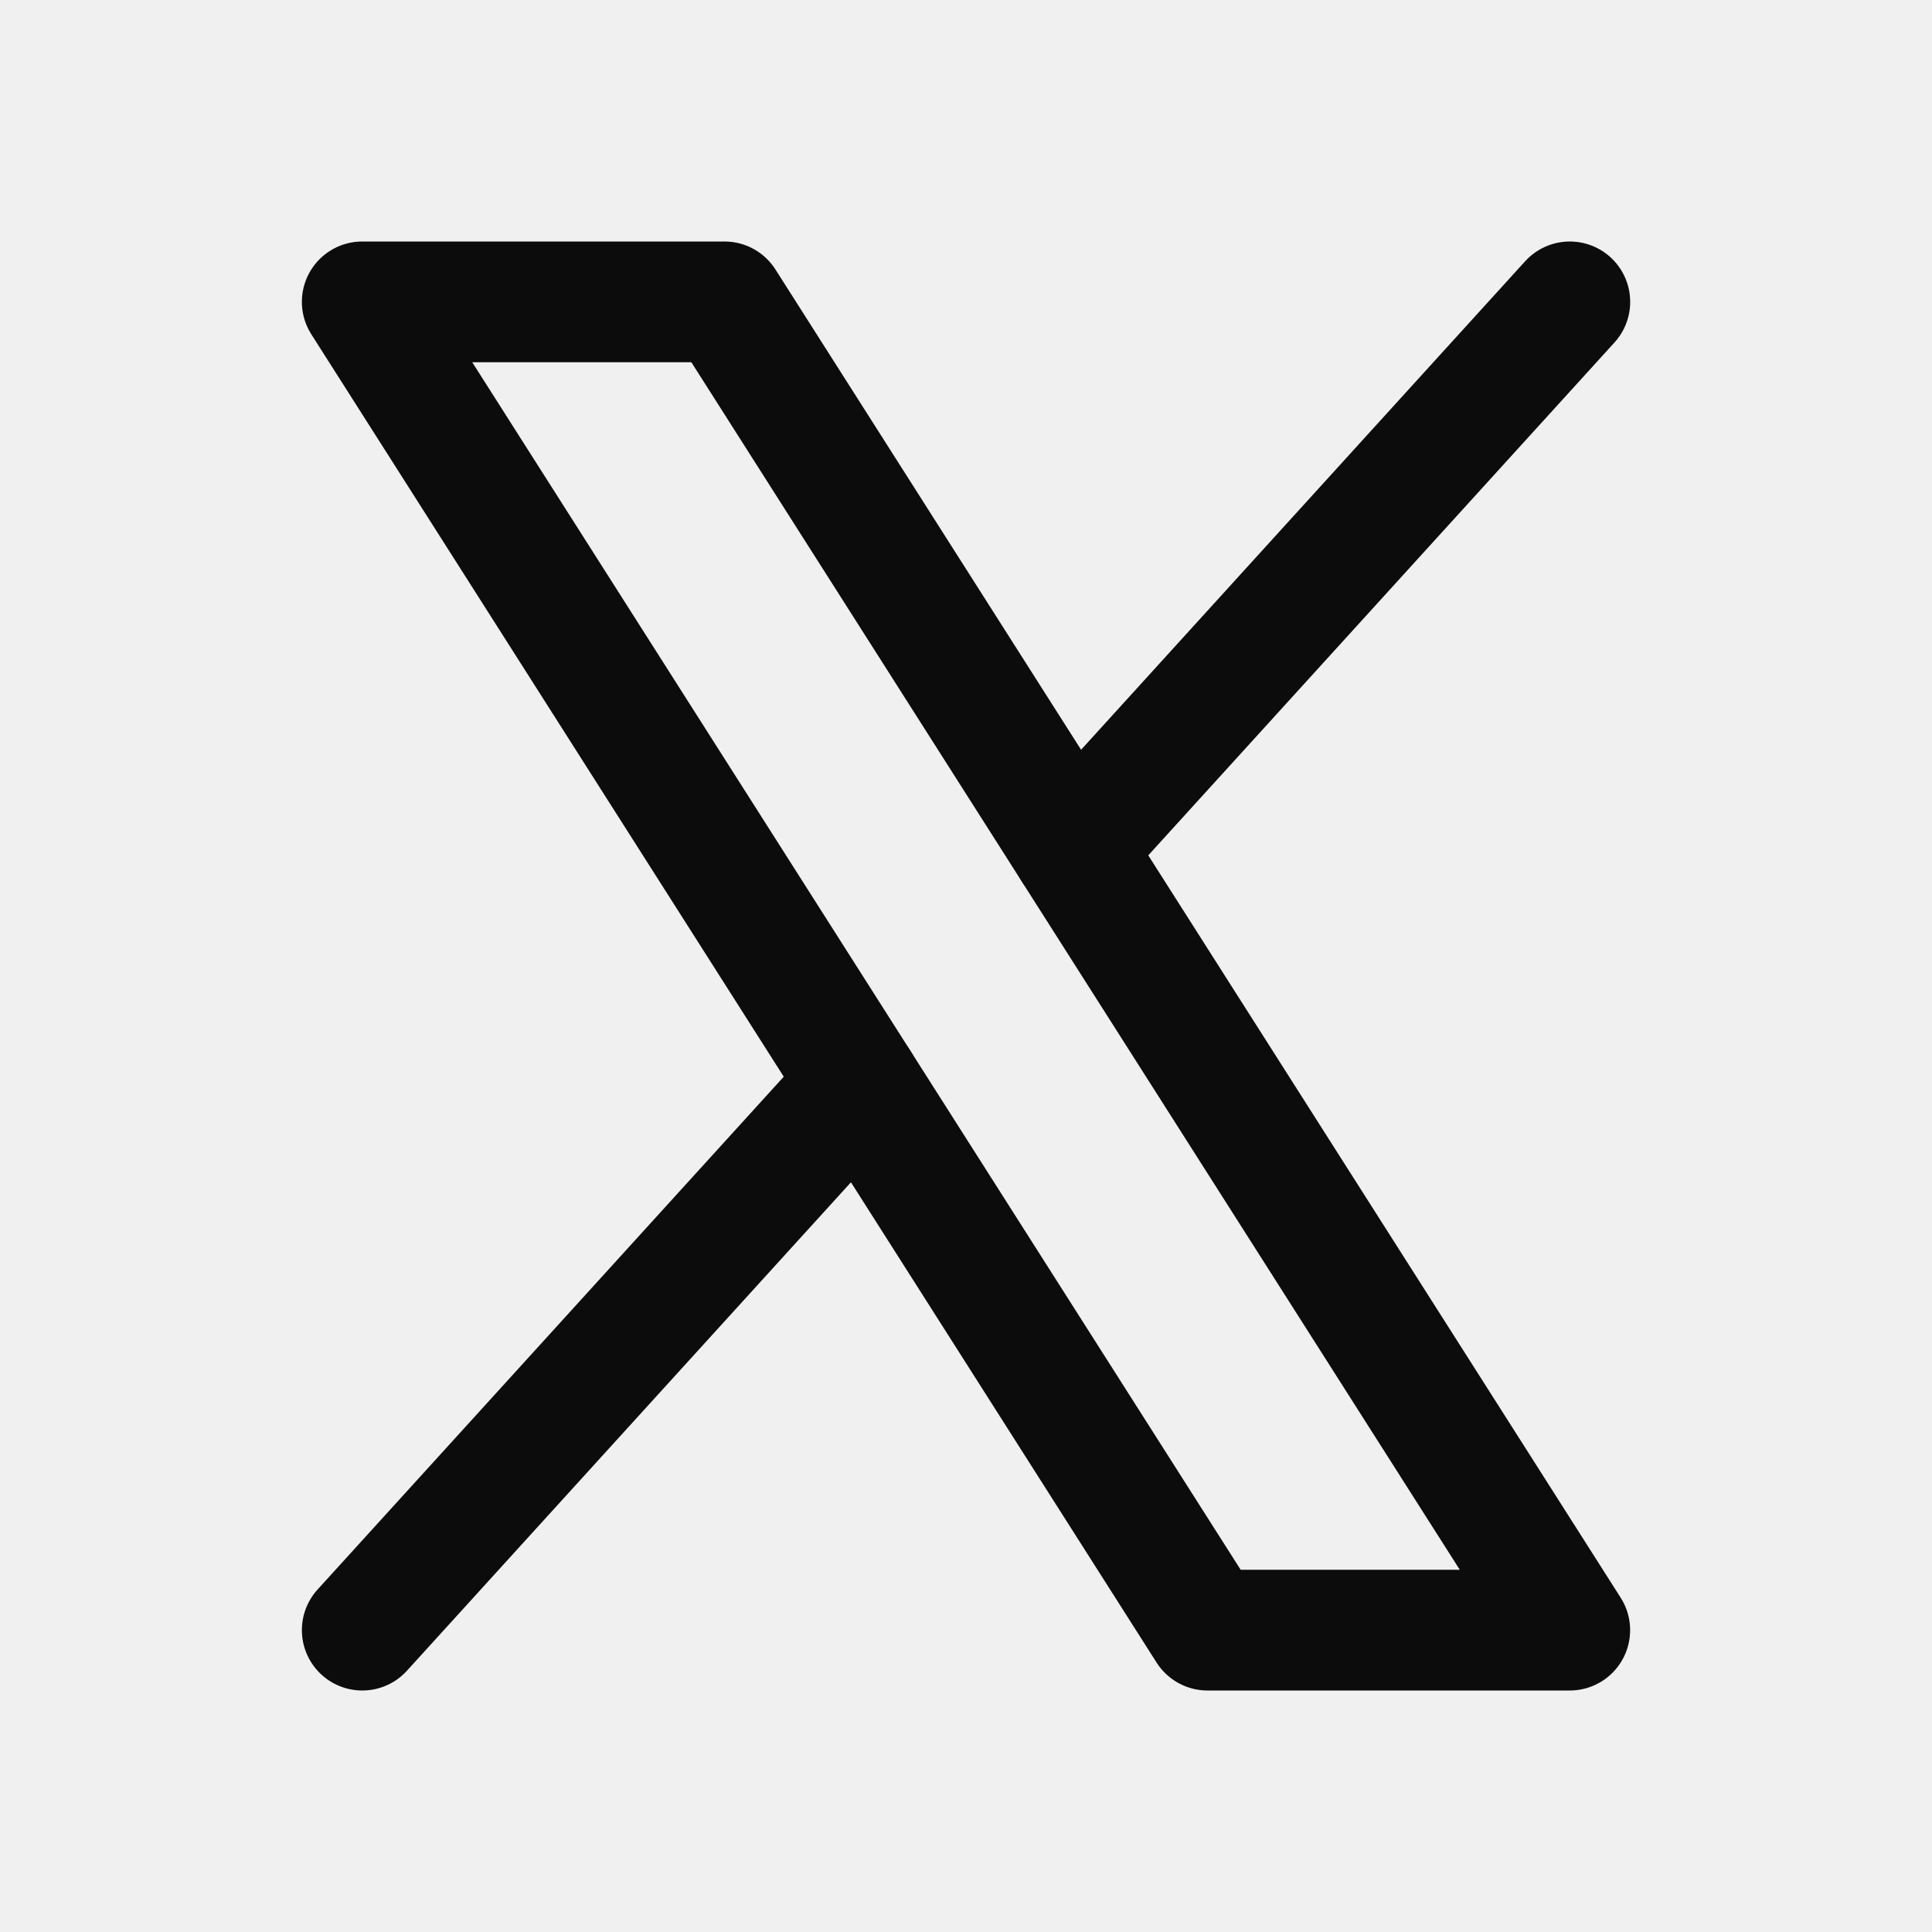
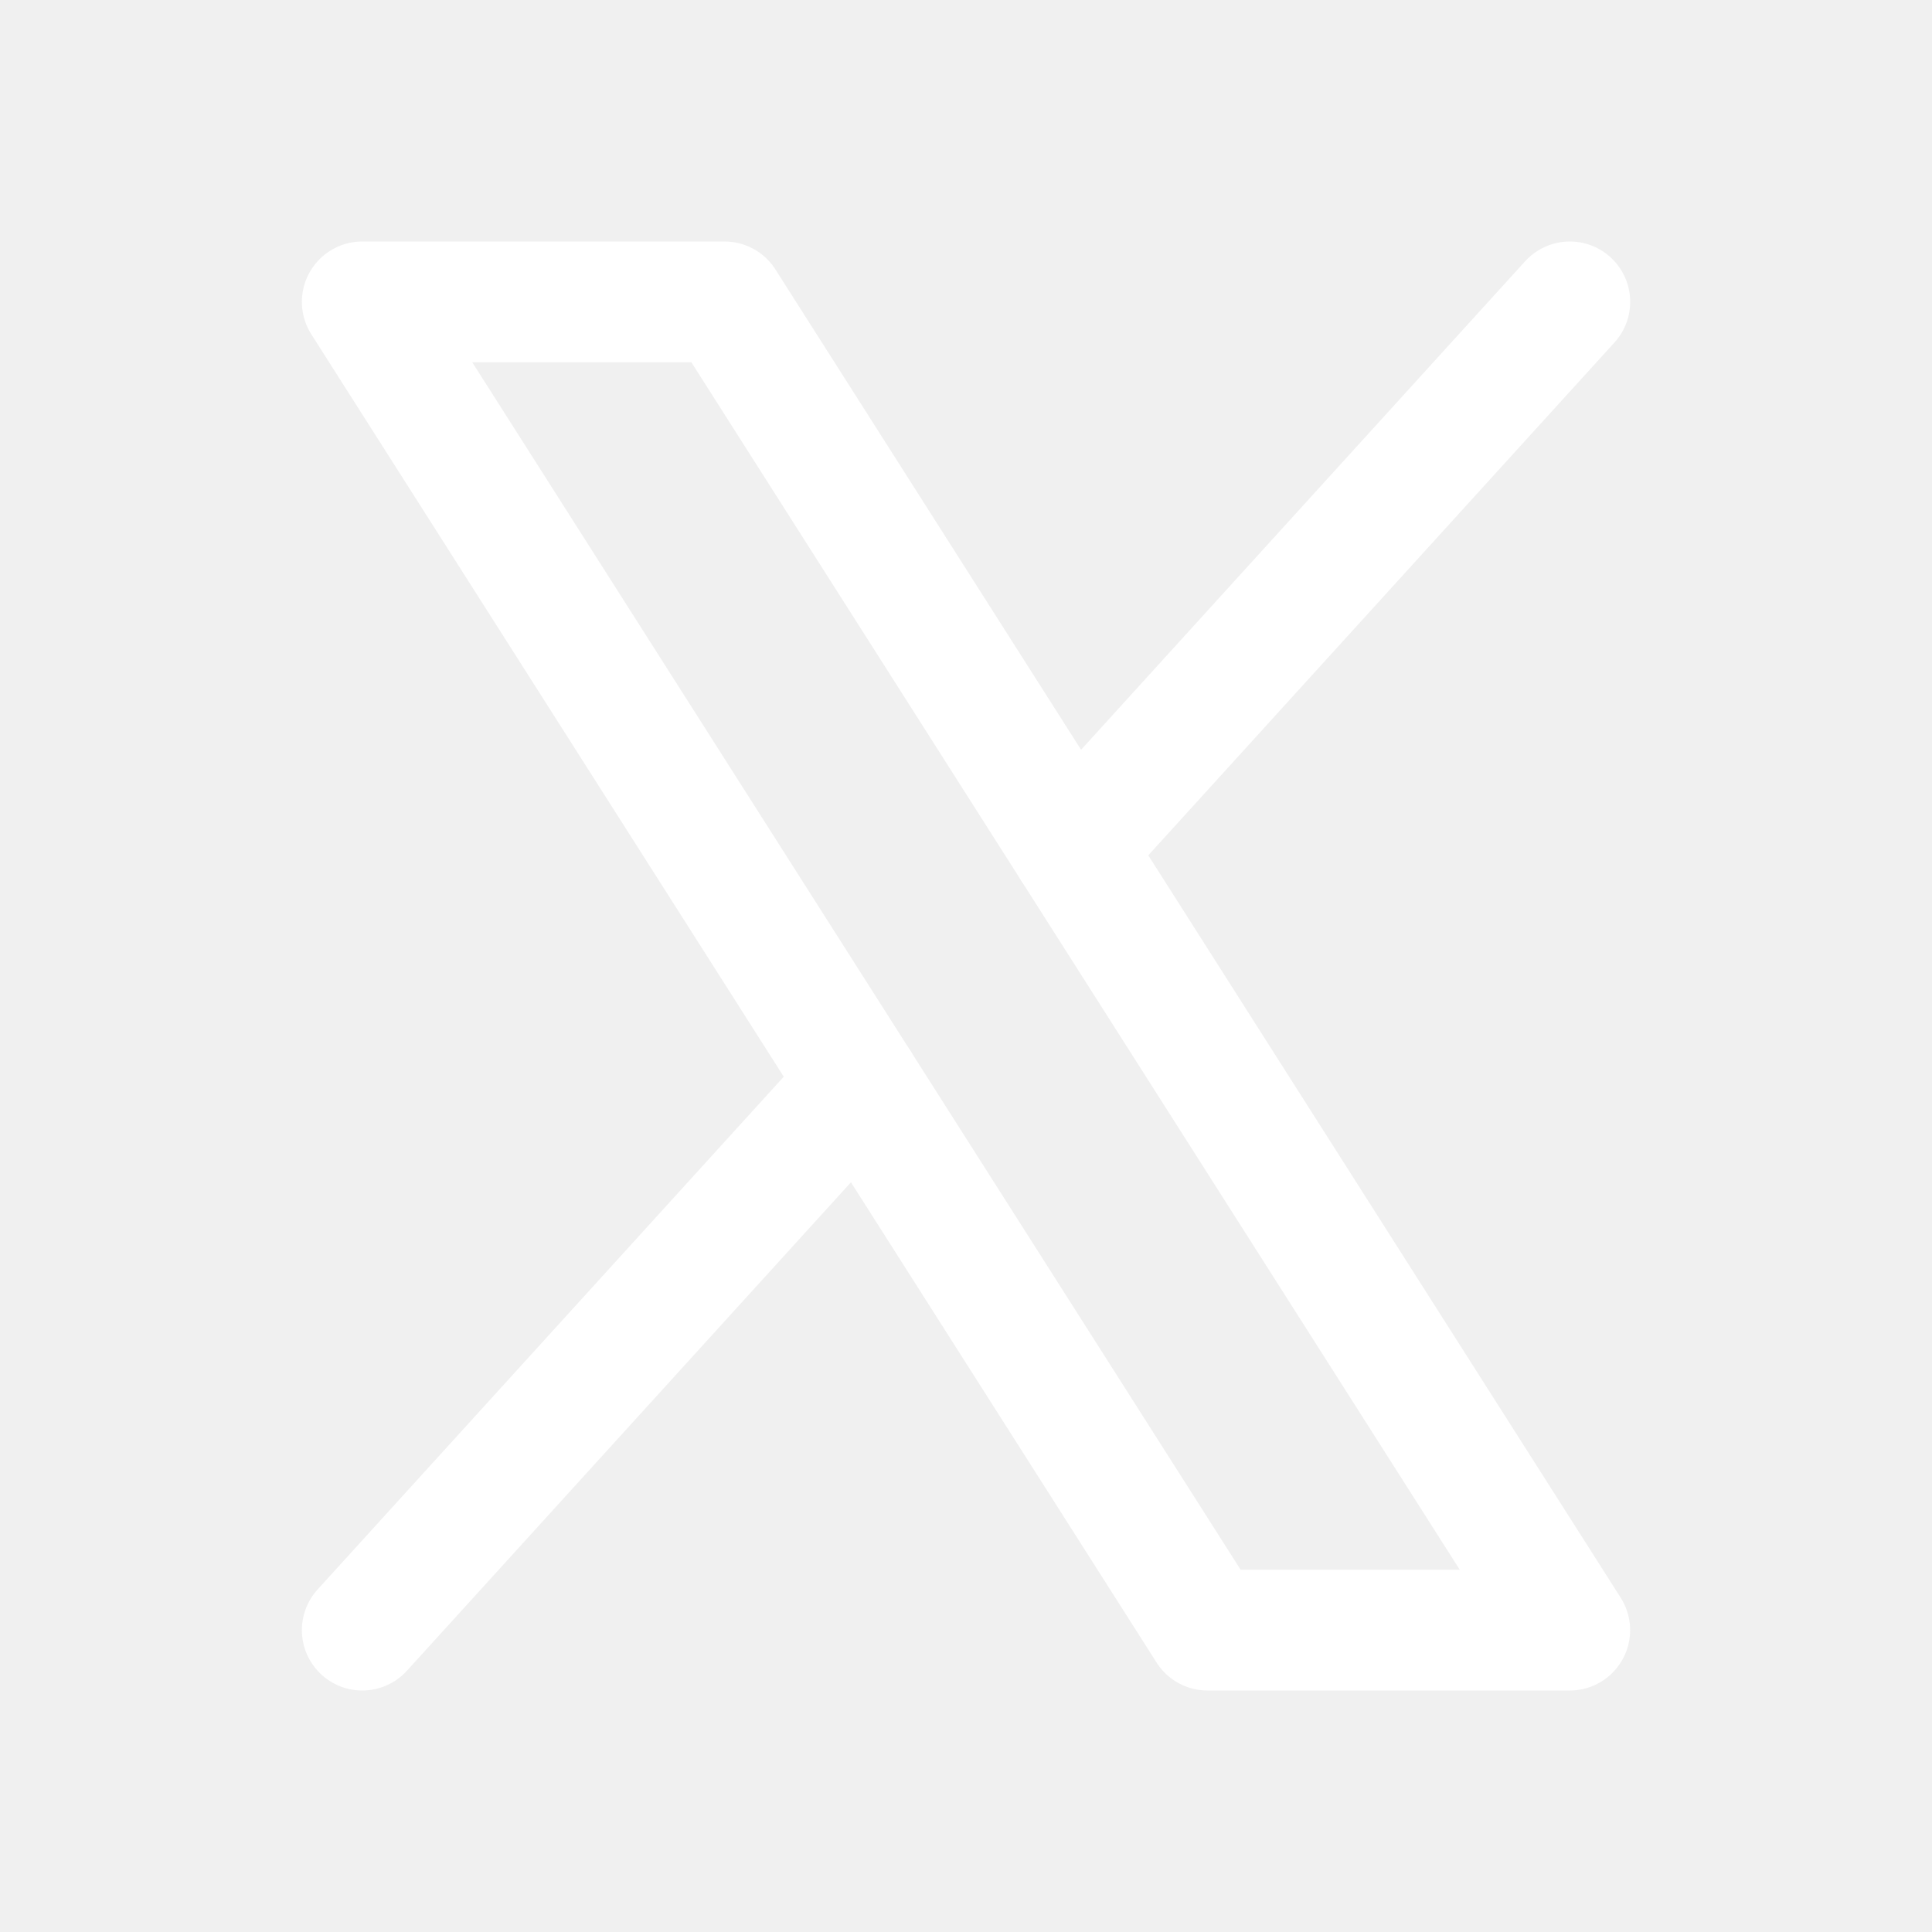
<svg xmlns="http://www.w3.org/2000/svg" width="32" height="32" viewBox="0 0 32 32" fill="none">
  <g clip-path="url(#clip0_222_73)">
-     <path d="M6 5H12L26 27H20L6 5Z" stroke="#0C0C0C" stroke-width="2" stroke-linecap="round" stroke-linejoin="round" />
-     <path d="M14.235 17.941L6 27" stroke="#0C0C0C" stroke-width="2" stroke-linecap="round" stroke-linejoin="round" />
-     <path d="M26.001 5L17.766 14.059" stroke="#0C0C0C" stroke-width="2" stroke-linecap="round" stroke-linejoin="round" />
+     <path d="M6 5H12L26 27H20L6 5Z" stroke="#FFFFFF" stroke-width="2" stroke-linecap="round" stroke-linejoin="round" />
+     <path d="M14.235 17.941L6 27" stroke="#FFFFFF" stroke-width="2" stroke-linecap="round" stroke-linejoin="round" />
+     <path d="M26.001 5L17.766 14.059" stroke="#FFFFFF" stroke-width="2" stroke-linecap="round" stroke-linejoin="round" />
  </g>
  <defs>
    <clipPath id="clip0_222_73">
      <rect width="32" height="32" fill="white" />
    </clipPath>
  </defs>
</svg>
